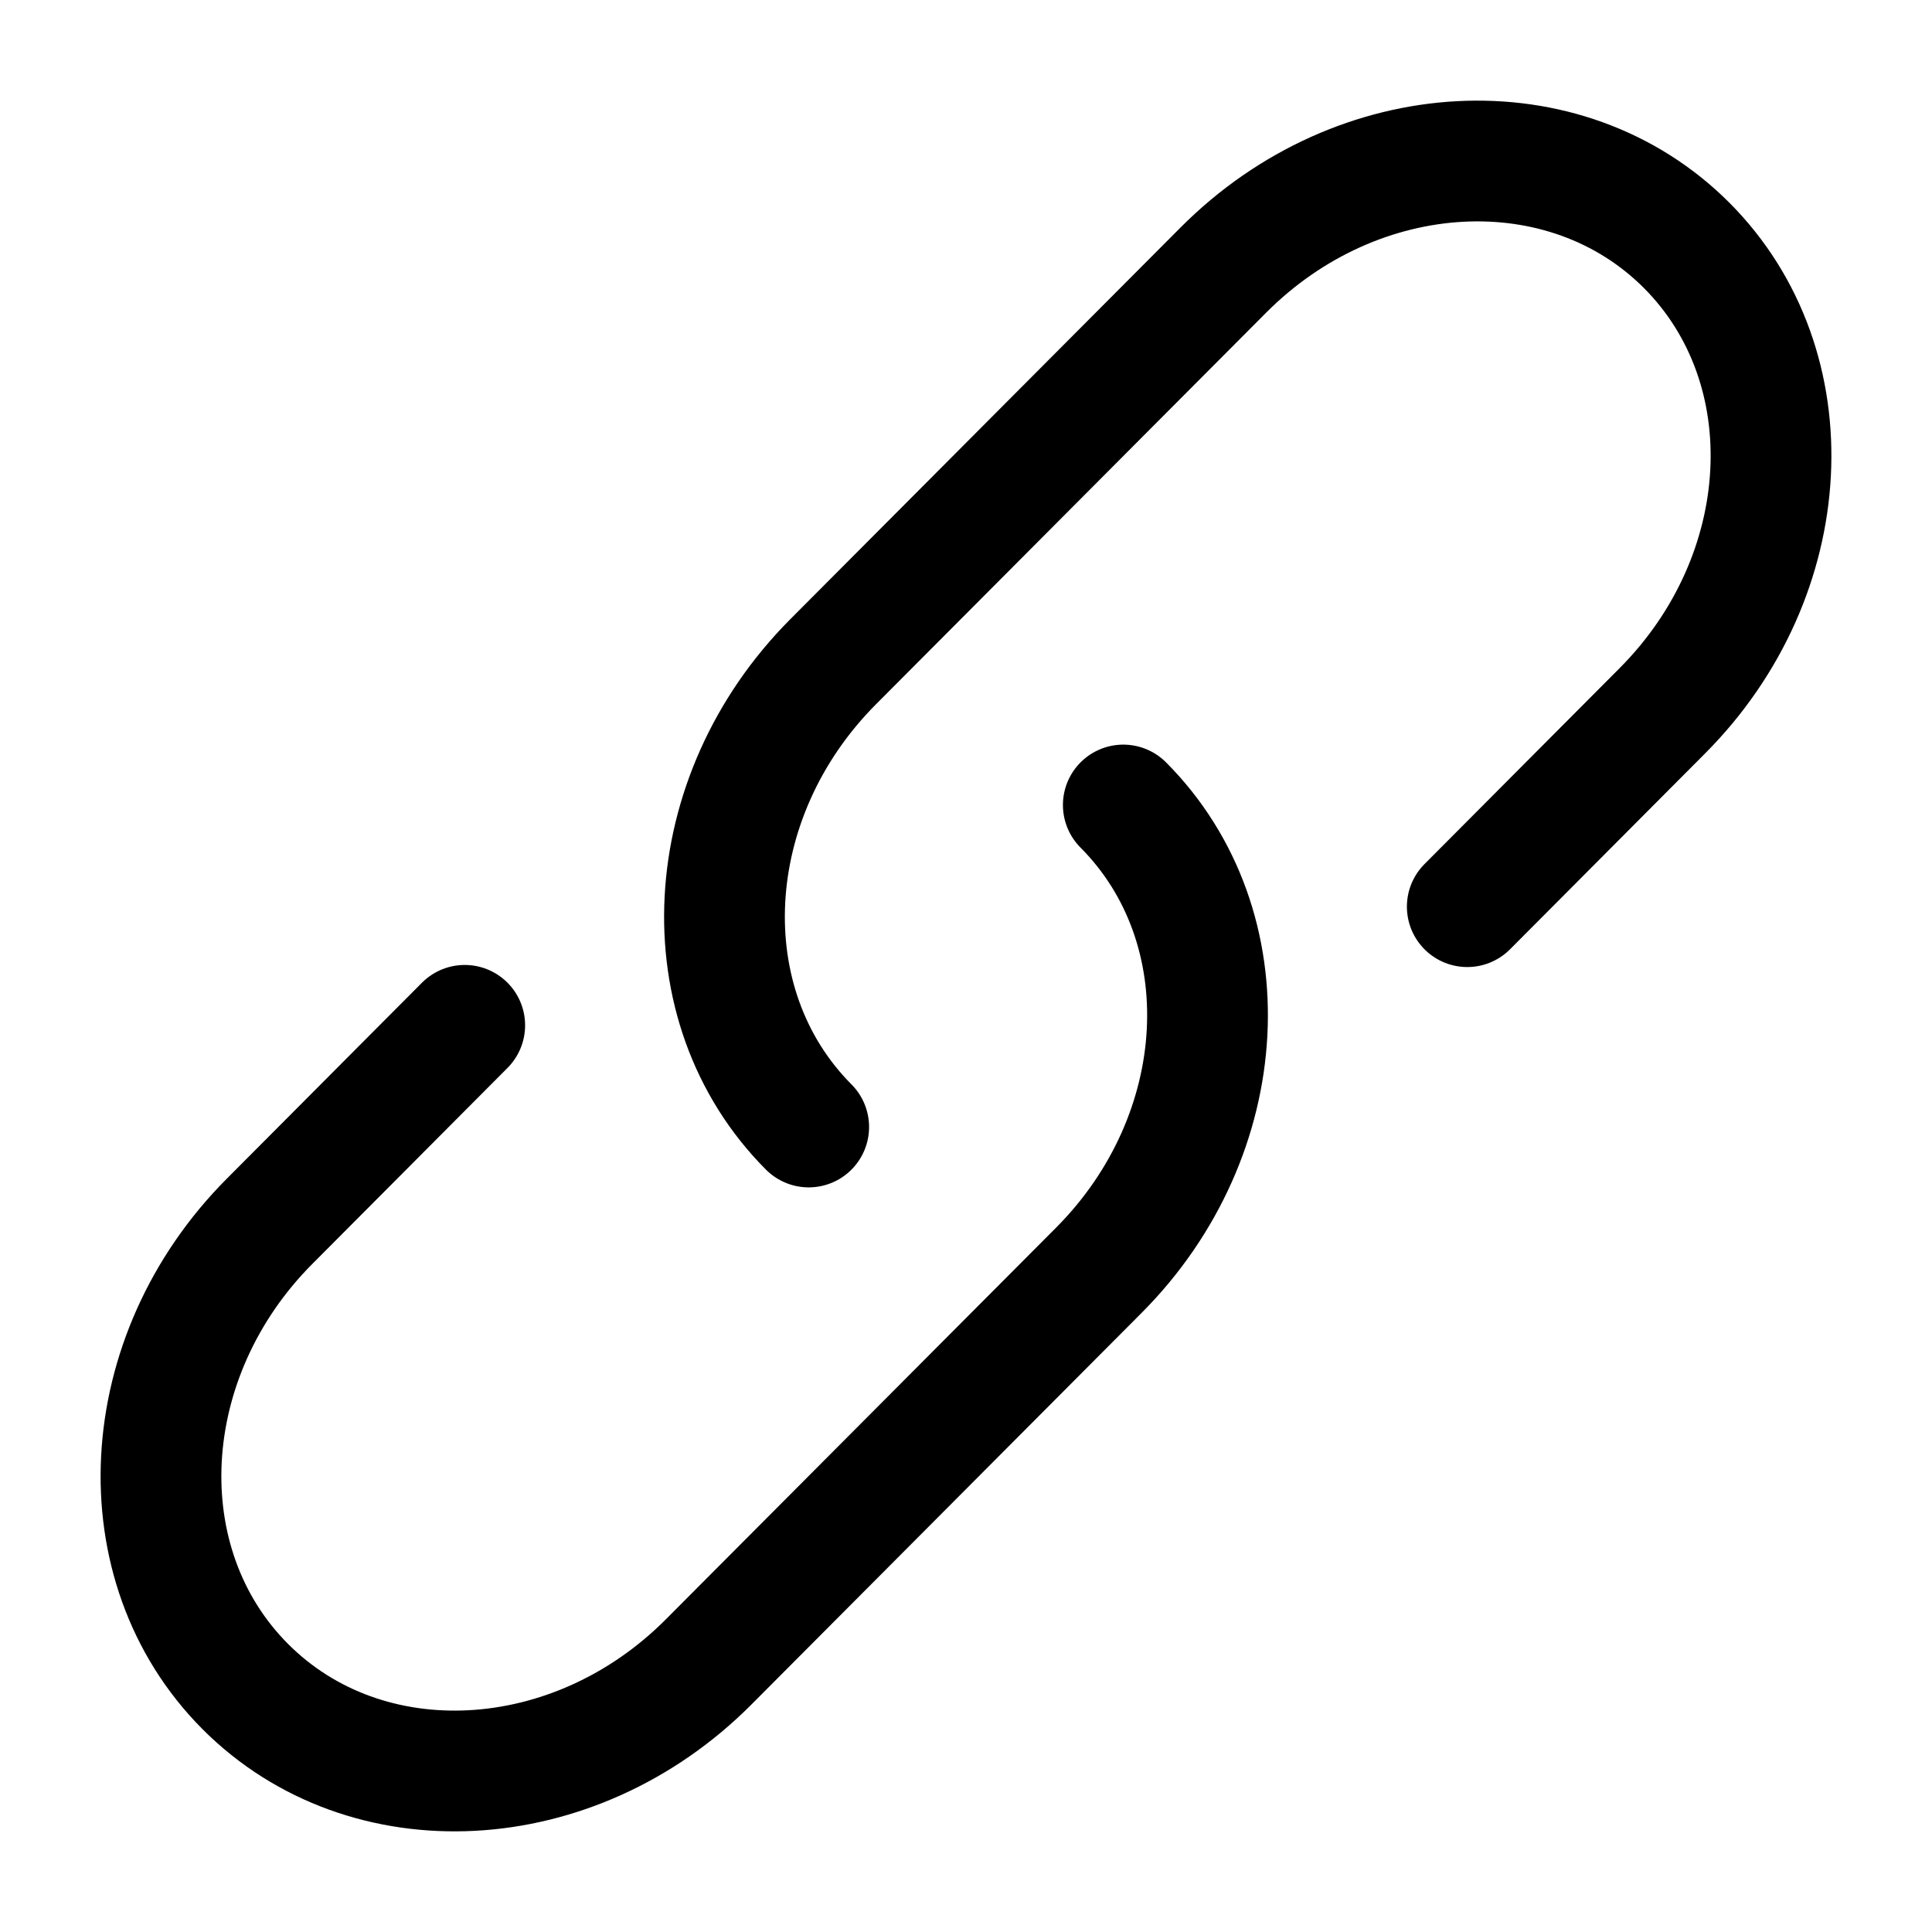
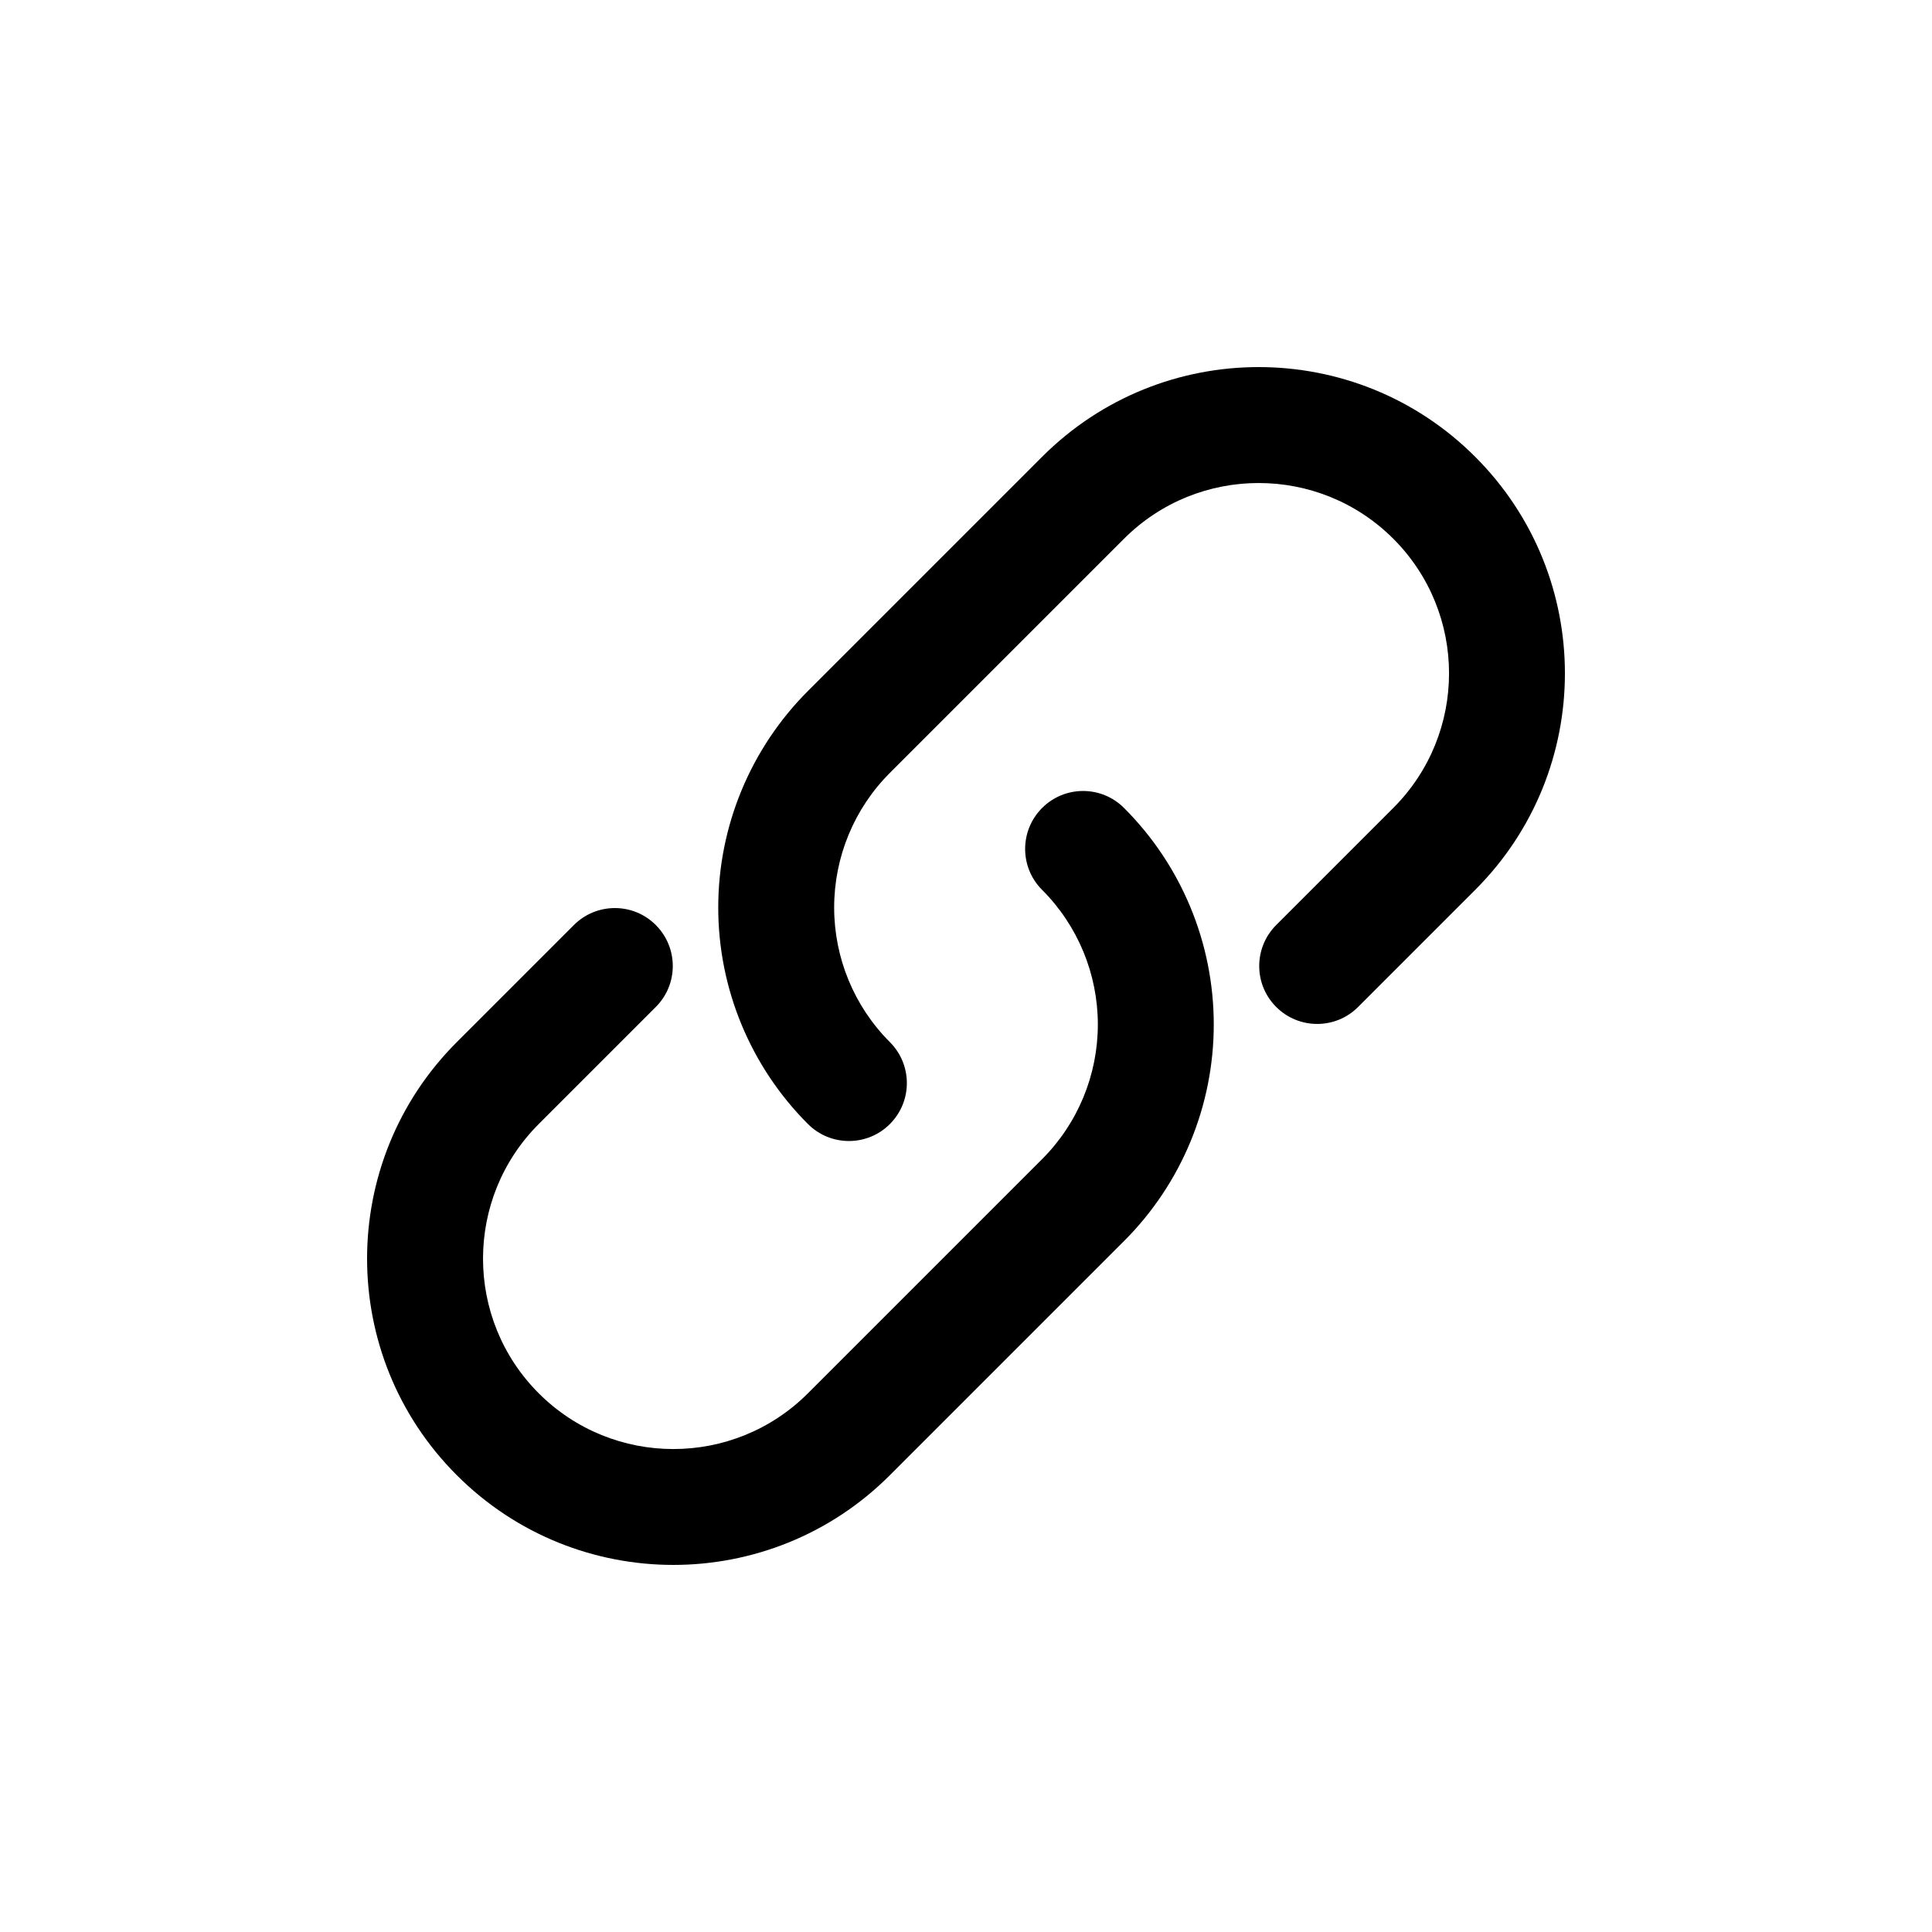
- <svg xmlns="http://www.w3.org/2000/svg" width="800px" height="800px" viewBox="0 0 24 24" fill="none">
-   <g id="SVGRepo_bgCarrier" stroke-width="0" />
-   <g id="SVGRepo_tracerCarrier" stroke-linecap="round" stroke-linejoin="round" />
-   <g id="SVGRepo_iconCarrier">
-     <path d="M10.046 14C8.54 12.488 8.676 9.901 10.349 8.221L15.197 3.355C16.87 1.675 19.448 1.539 20.954 3.05C22.46 4.562 22.324 7.15 20.651 8.829L18.227 11.263" stroke="#000000" stroke-width="1.5" stroke-linecap="round" />
-     <path d="M13.954 10C15.46 11.512 15.324 14.099 13.651 15.779L11.227 18.212L8.803 20.645C7.13 22.325 4.552 22.461 3.046 20.95C1.54 19.438 1.676 16.85 3.349 15.171L5.773 12.737" stroke="#000000" stroke-width="1.5" stroke-linecap="round" />
-   </g>
+ <svg xmlns="http://www.w3.org/2000/svg" width="800px" height="800px" viewBox="0 -0.5 25 25" fill="none">
+   <path d="M14.545 9.955C14.252 9.662 13.778 9.662 13.485 9.955C13.192 10.248 13.192 10.723 13.485 11.015L14.545 9.955ZM14.015 15.029L13.485 14.499L13.485 14.499L14.015 15.029ZM10.985 18.059L11.515 18.589L10.985 18.059ZM6.441 13.515L6.971 14.045H6.971L6.441 13.515ZM8.486 12.53C8.779 12.238 8.779 11.763 8.486 11.47C8.194 11.177 7.719 11.177 7.426 11.47L8.486 12.53ZM10.455 14.045C10.748 14.338 11.223 14.338 11.515 14.045C11.808 13.752 11.808 13.278 11.515 12.985L10.455 14.045ZM10.985 8.971L11.515 9.501L11.515 9.501L10.985 8.971ZM14.015 5.941L14.545 6.471L14.015 5.941ZM18.559 5.941L18.029 6.471V6.471L18.559 5.941ZM18.559 10.485L19.089 11.015L18.559 10.485ZM16.514 11.47C16.221 11.763 16.221 12.238 16.514 12.53C16.807 12.823 17.282 12.823 17.574 12.53L16.514 11.47ZM13.485 11.015C13.947 11.477 14.206 12.104 14.206 12.757H15.706C15.706 11.706 15.289 10.698 14.545 9.955L13.485 11.015ZM14.206 12.757C14.206 13.41 13.947 14.037 13.485 14.499L14.545 15.559C15.289 14.816 15.706 13.808 15.706 12.757H14.206ZM13.485 14.499L10.455 17.529L11.515 18.589L14.545 15.559L13.485 14.499ZM10.455 17.529C9.493 18.491 7.933 18.491 6.971 17.529L5.911 18.589C7.458 20.137 9.968 20.137 11.515 18.589L10.455 17.529ZM6.971 17.529C6.01 16.567 6.01 15.007 6.971 14.045L5.911 12.985C4.363 14.532 4.363 17.042 5.911 18.589L6.971 17.529ZM6.971 14.045L8.486 12.53L7.426 11.47L5.911 12.985L6.971 14.045ZM11.515 12.985C11.053 12.523 10.794 11.896 10.794 11.243H9.294C9.294 12.294 9.712 13.302 10.455 14.045L11.515 12.985ZM10.794 11.243C10.794 10.59 11.053 9.963 11.515 9.501L10.455 8.441C9.712 9.184 9.294 10.192 9.294 11.243H10.794ZM11.515 9.501L14.545 6.471L13.485 5.411L10.455 8.441L11.515 9.501ZM14.545 6.471C15.507 5.51 17.067 5.51 18.029 6.471L19.089 5.411C17.542 3.863 15.032 3.863 13.485 5.411L14.545 6.471ZM18.029 6.471C18.991 7.433 18.991 8.993 18.029 9.955L19.089 11.015C20.637 9.468 20.637 6.958 19.089 5.411L18.029 6.471ZM18.029 9.955L16.514 11.47L17.574 12.53L19.089 11.015L18.029 9.955Z" fill="#000000" />
</svg>
